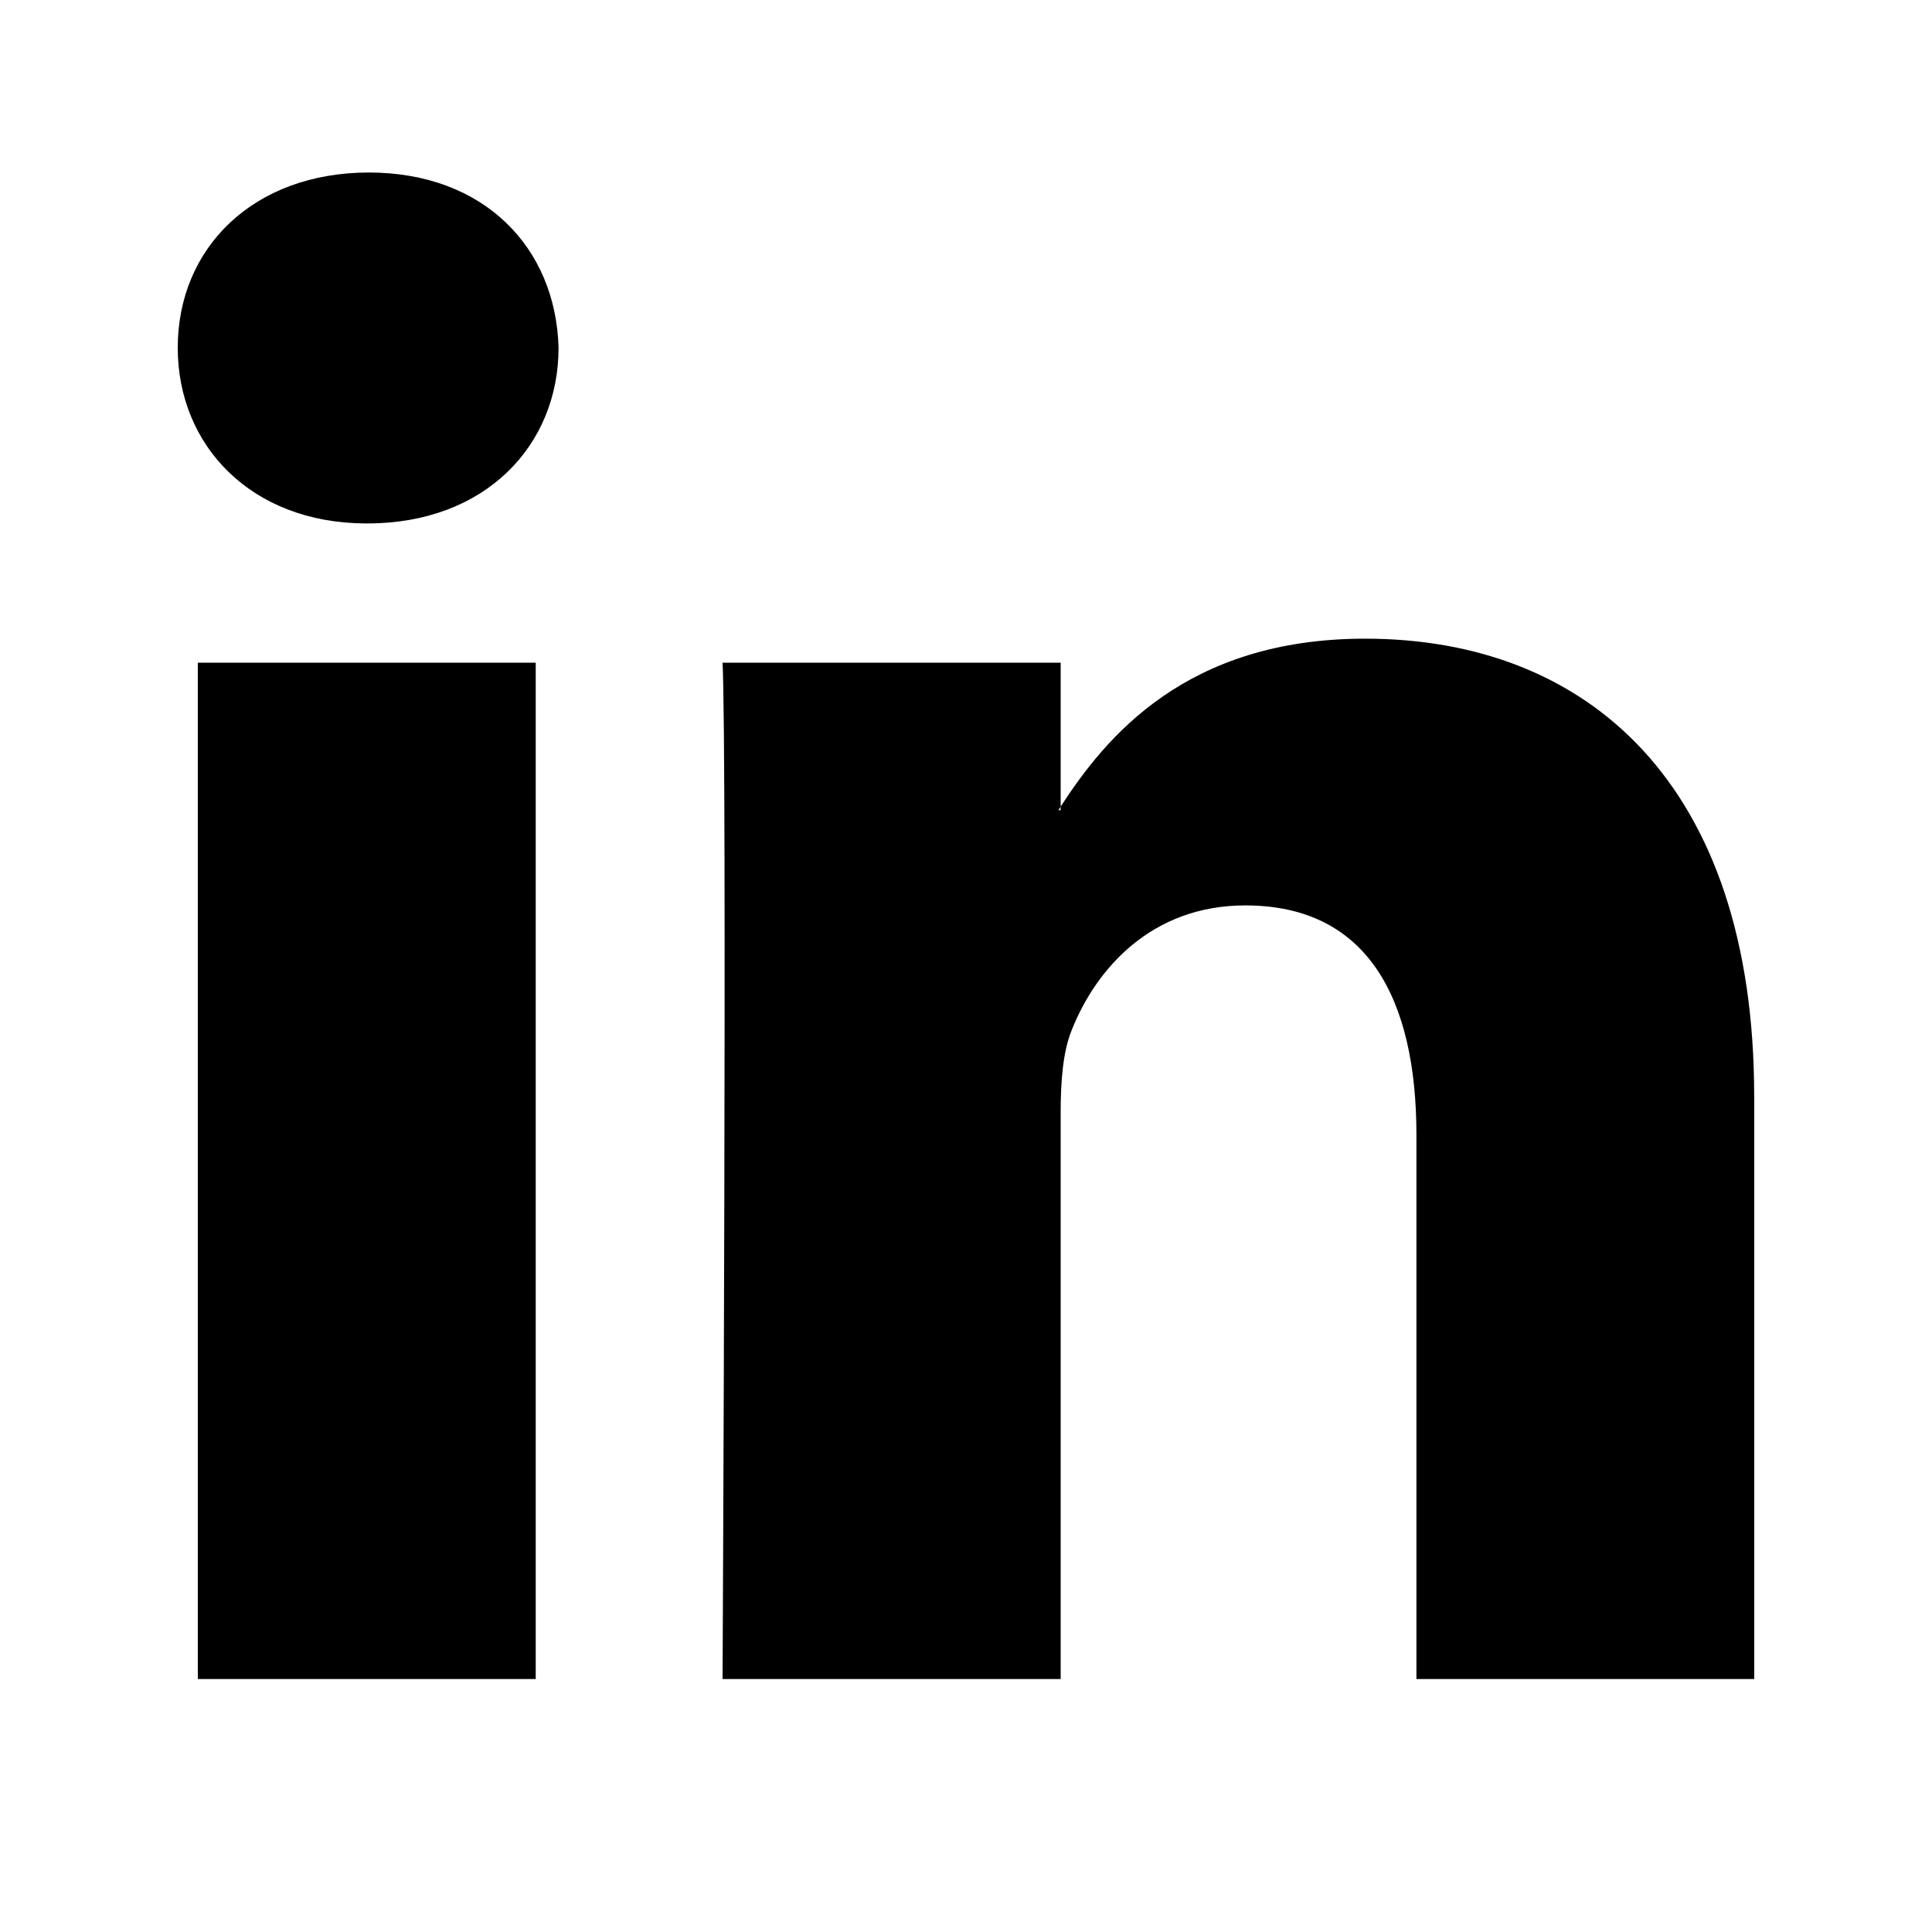
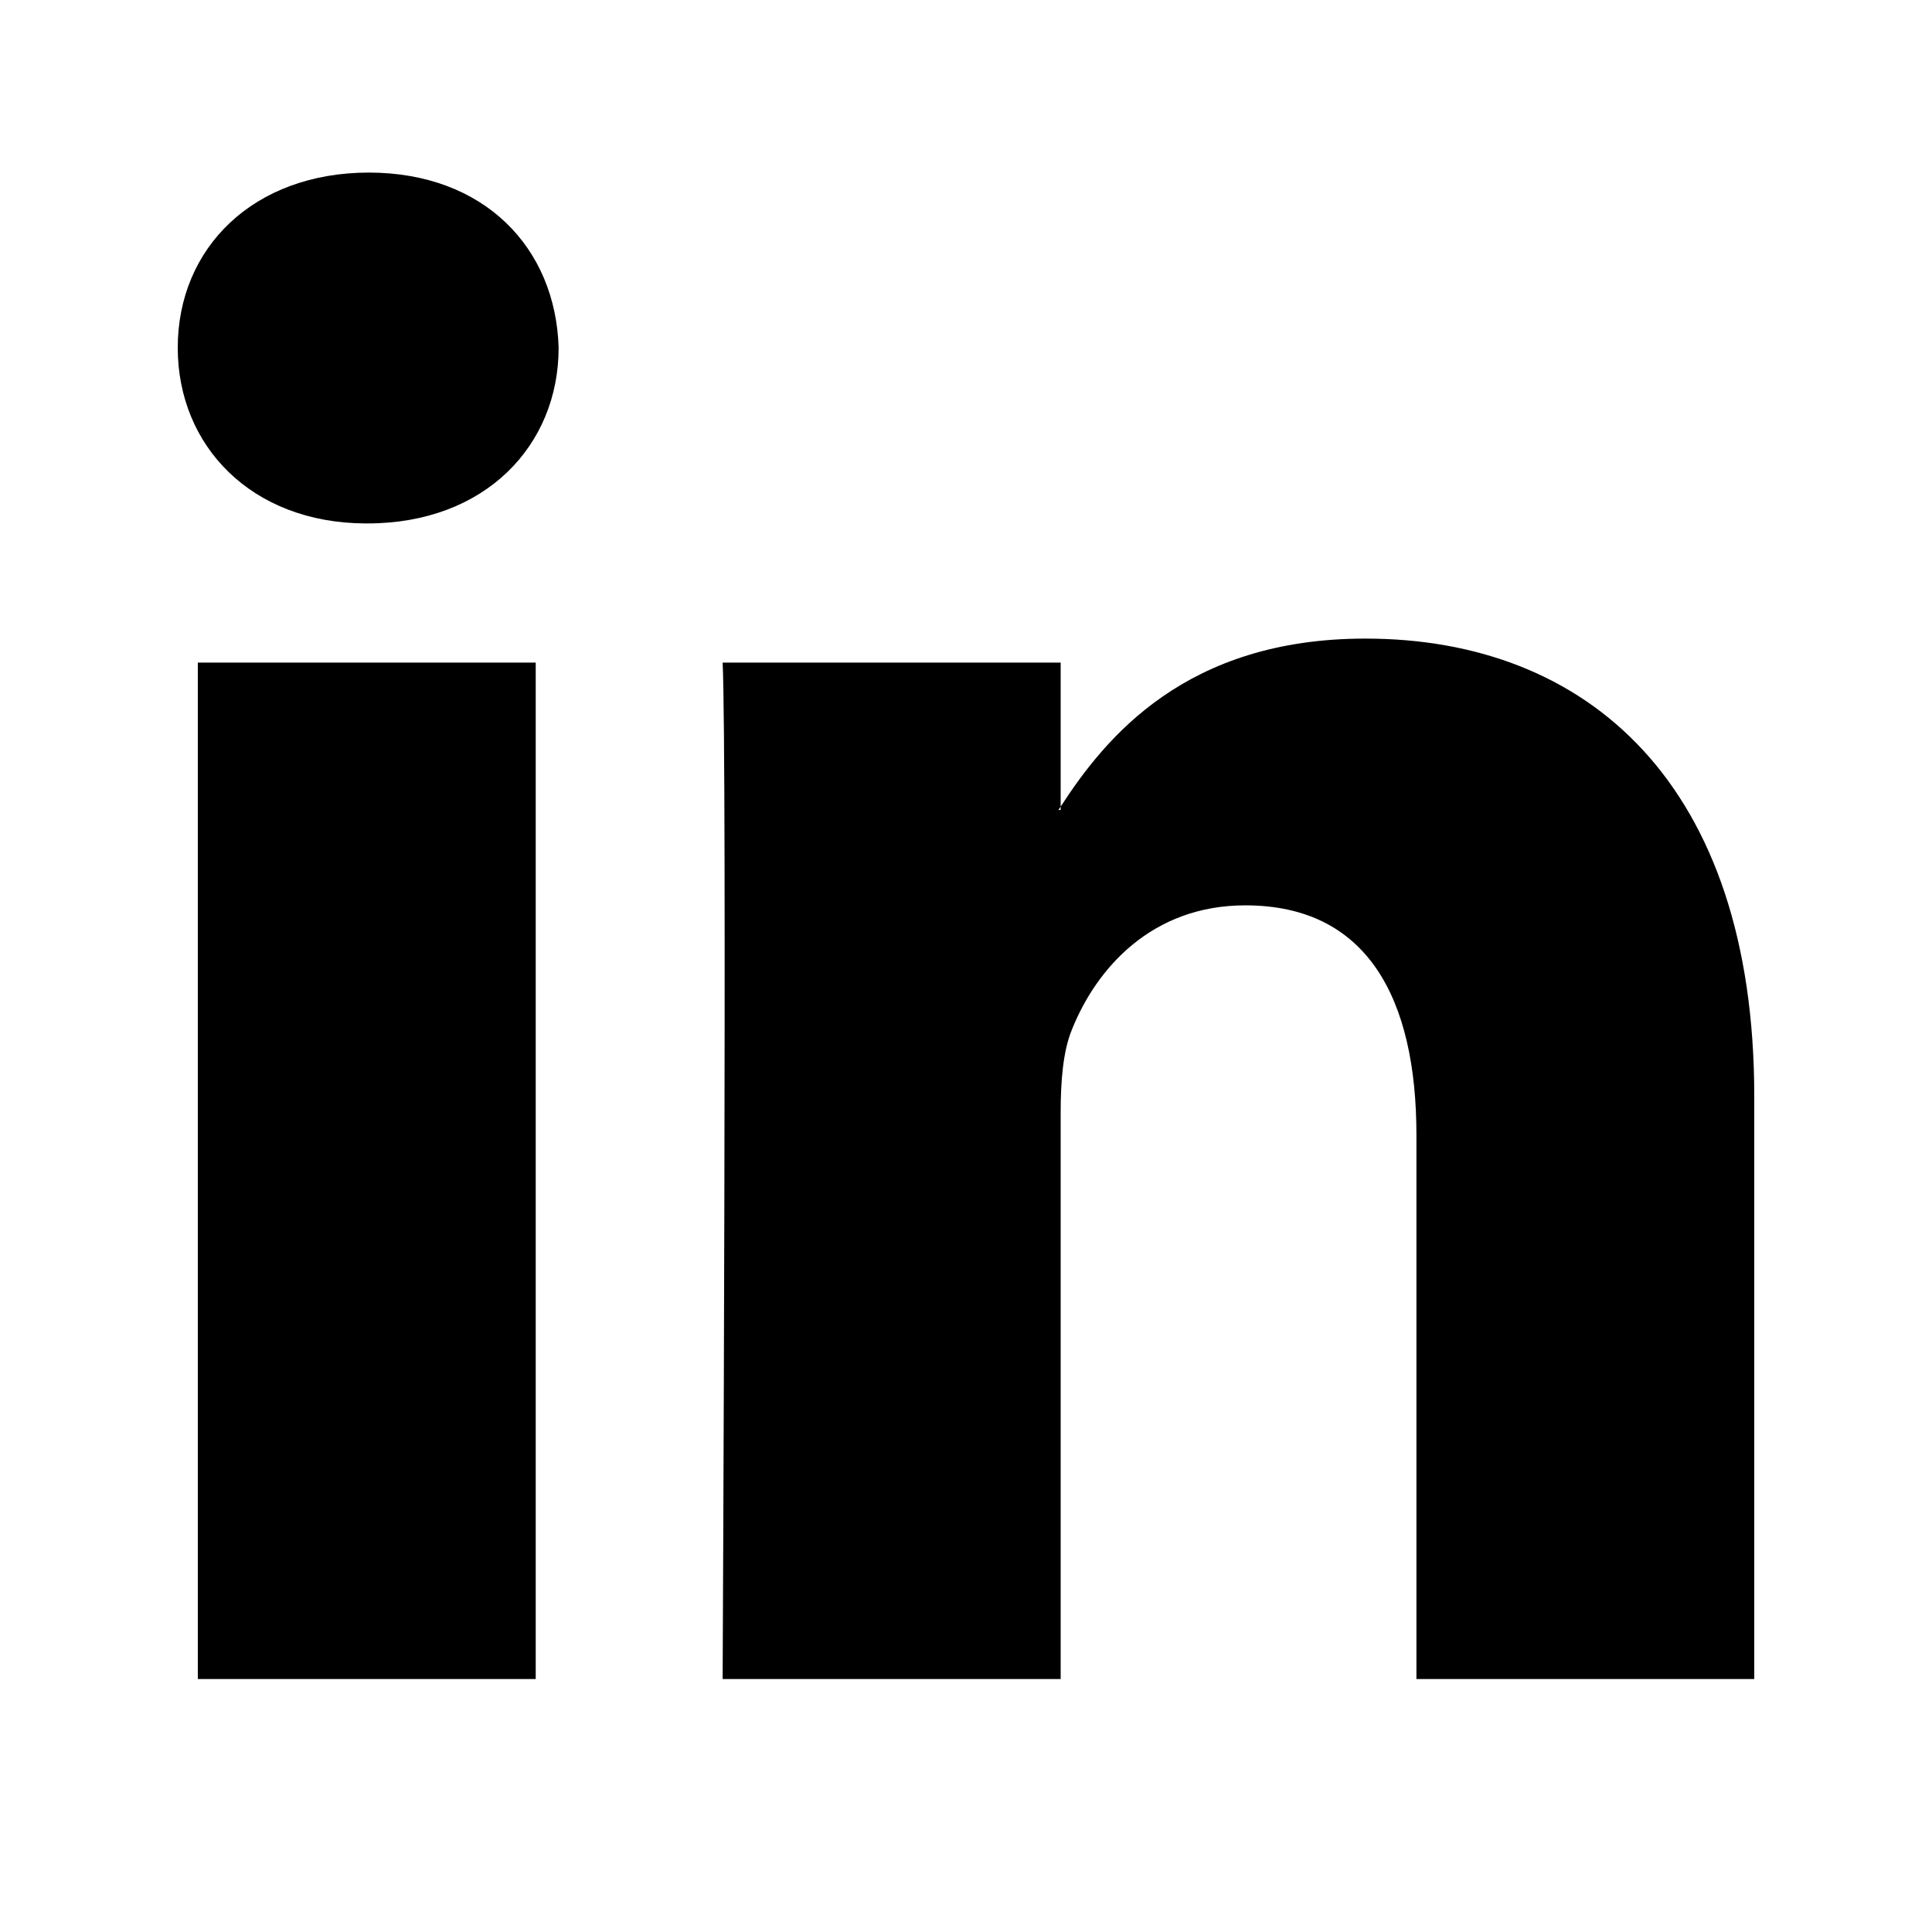
<svg xmlns="http://www.w3.org/2000/svg" viewBox="0 0 28 28">
-   <path d="M25.424 15.887v8.447h-4.896v-7.882c0-1.98-.71-3.33-2.48-3.33-1.354 0-2.158.91-2.514 1.802-.13.315-.162.753-.162 1.194v8.216h-4.9s.067-13.35 0-14.73h4.9v2.087c-.01.017-.023.033-.033.05h.032v-.05c.65-1.002 1.812-2.435 4.414-2.435 3.222 0 5.638 2.106 5.638 6.632zM5.348 2.5c-1.676 0-2.772 1.093-2.772 2.54 0 1.42 1.066 2.538 2.717 2.546h.032c1.71 0 2.77-1.132 2.77-2.546C8.056 3.593 7.02 2.5 5.344 2.5h.005zm-2.48 21.834h4.896V9.604H2.867v14.73z" />
+   <path d="M25.424 15.887v8.447h-4.896v-7.882c0-1.979-.709-3.331-2.48-3.331-1.354 0-2.158.911-2.514 1.803-.129.315-.162.753-.162 1.194v8.216h-4.899s.066-13.349 0-14.731h4.899v2.088l-.033.048h.033v-.049c.65-1.002 1.812-2.435 4.414-2.435 3.222-.001 5.638 2.106 5.638 6.632zM5.348 2.501c-1.676 0-2.772 1.092-2.772 2.539 0 1.421 1.066 2.538 2.717 2.546h.032c1.709 0 2.771-1.132 2.771-2.546-.042-1.447-1.077-2.539-2.753-2.539h.005zM2.867 24.334h4.897V9.603H2.867v14.731z" />
</svg>
